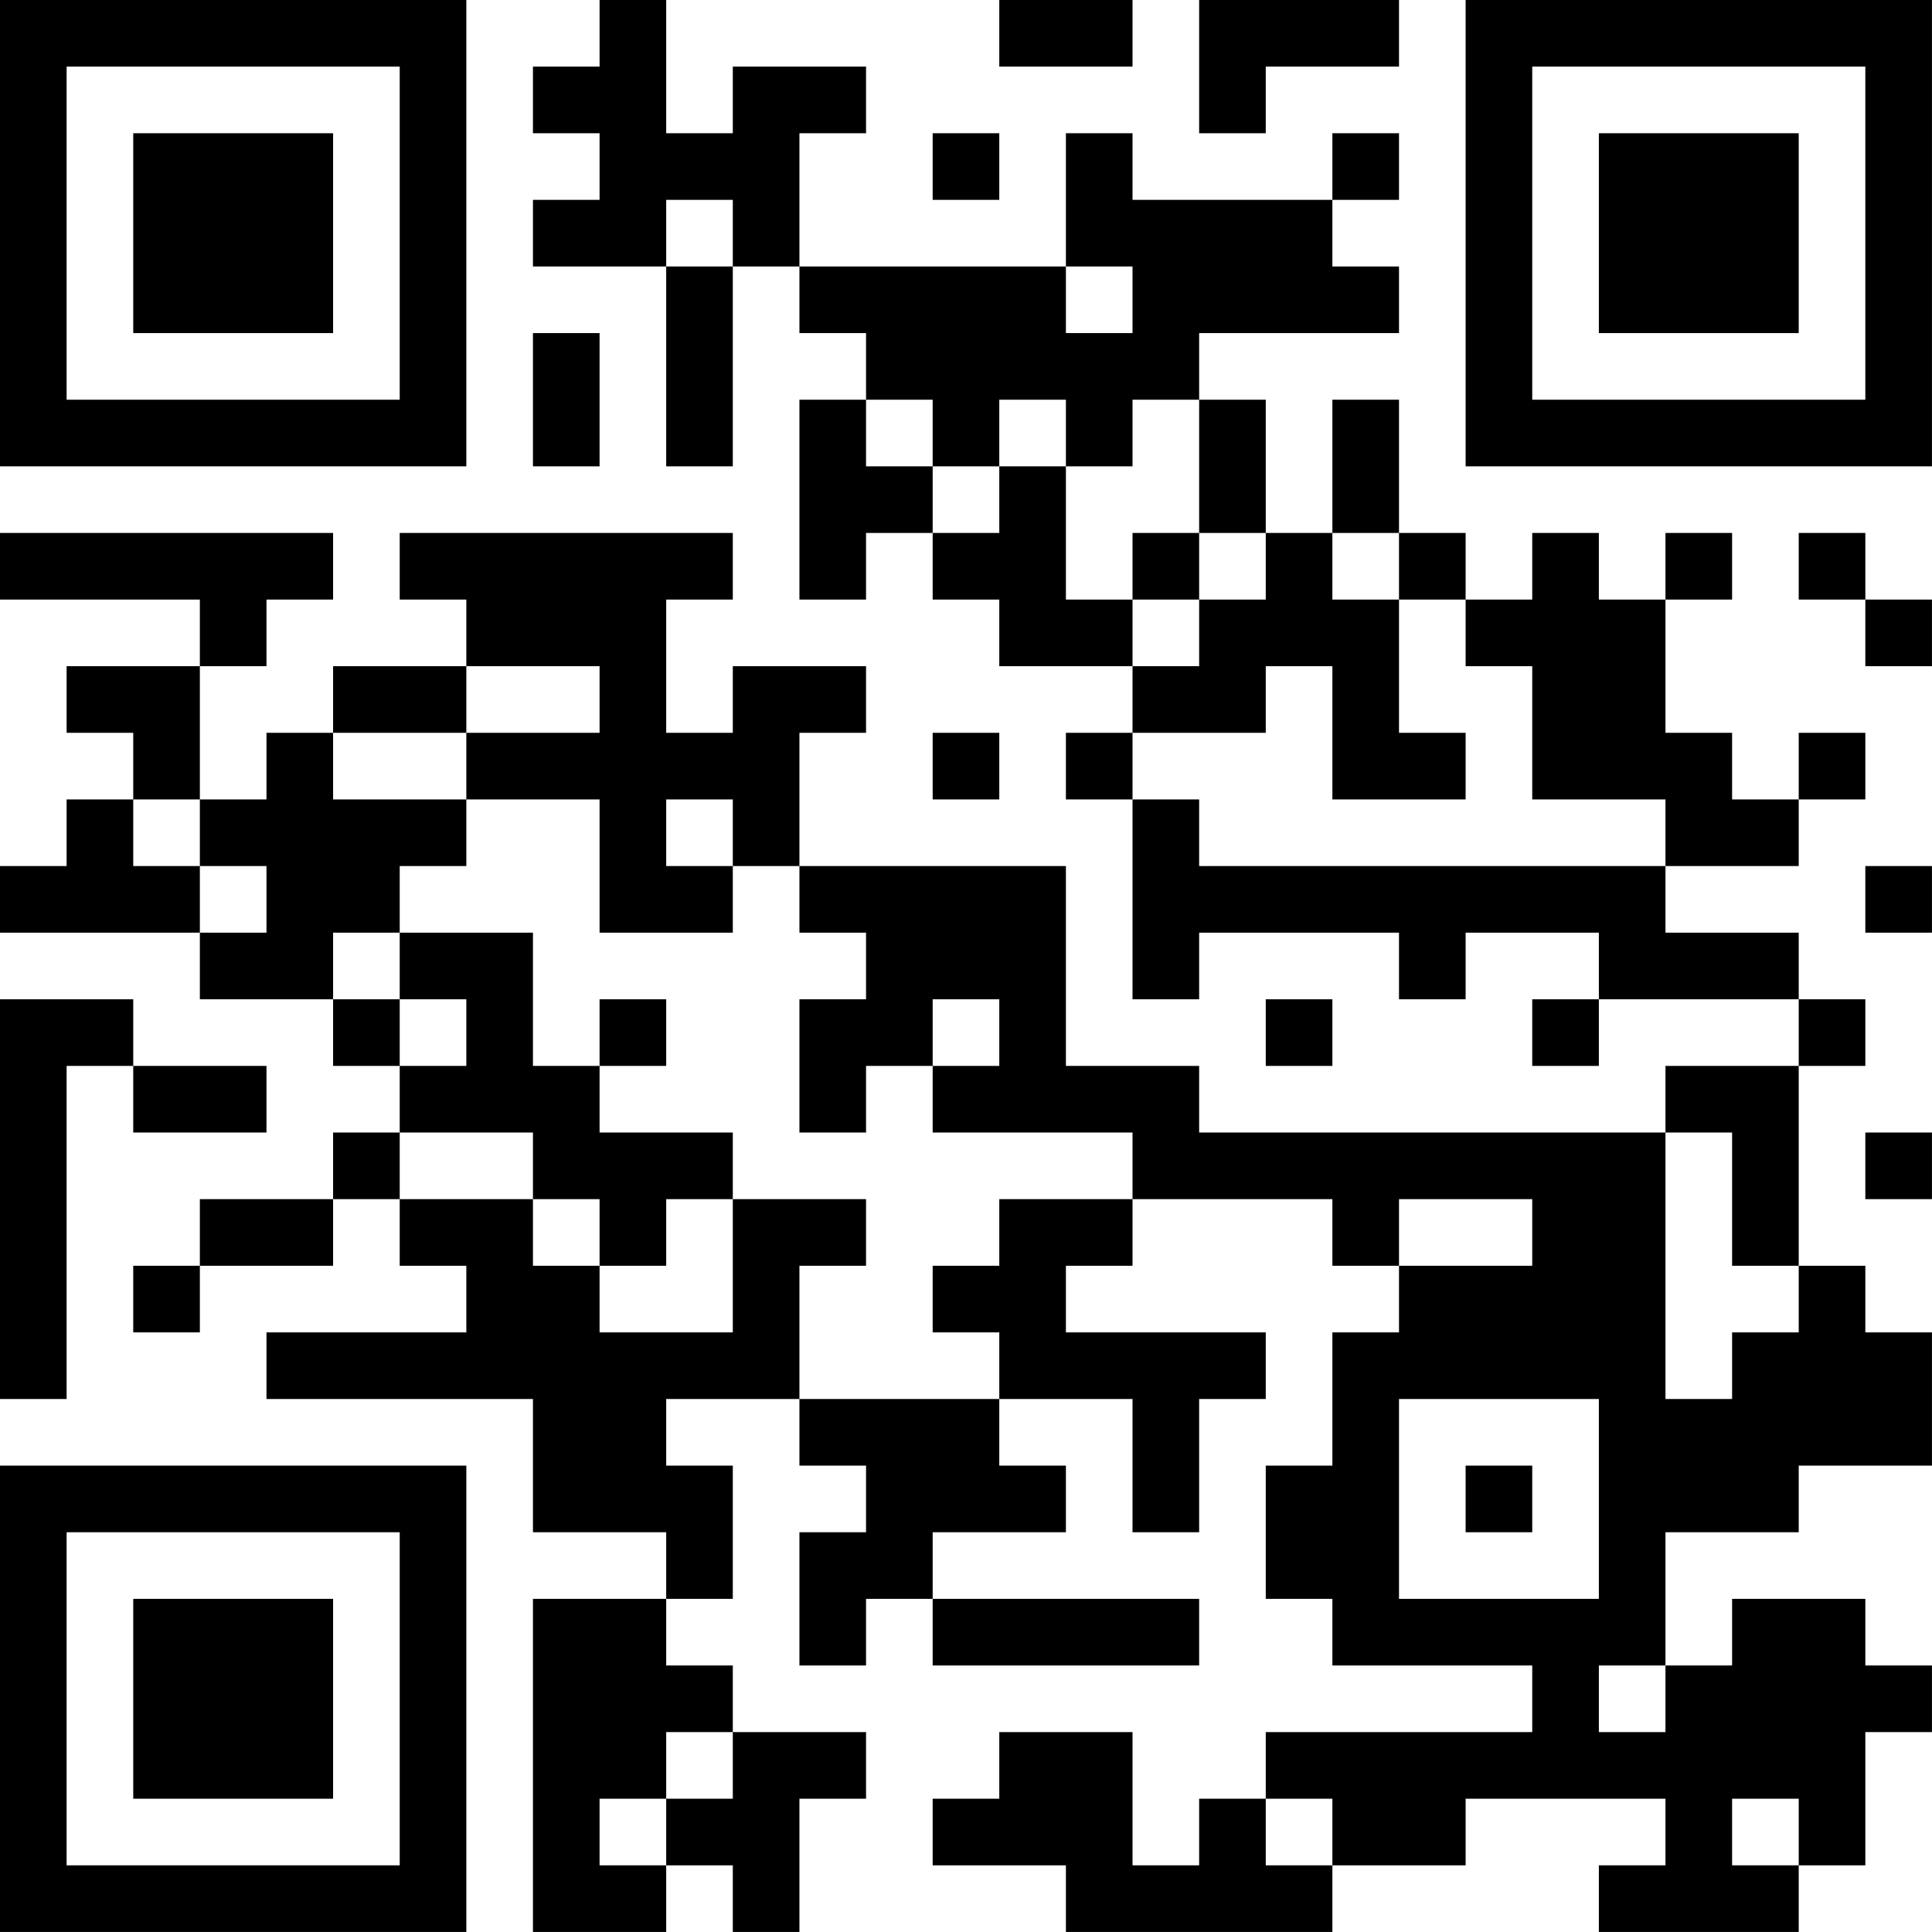
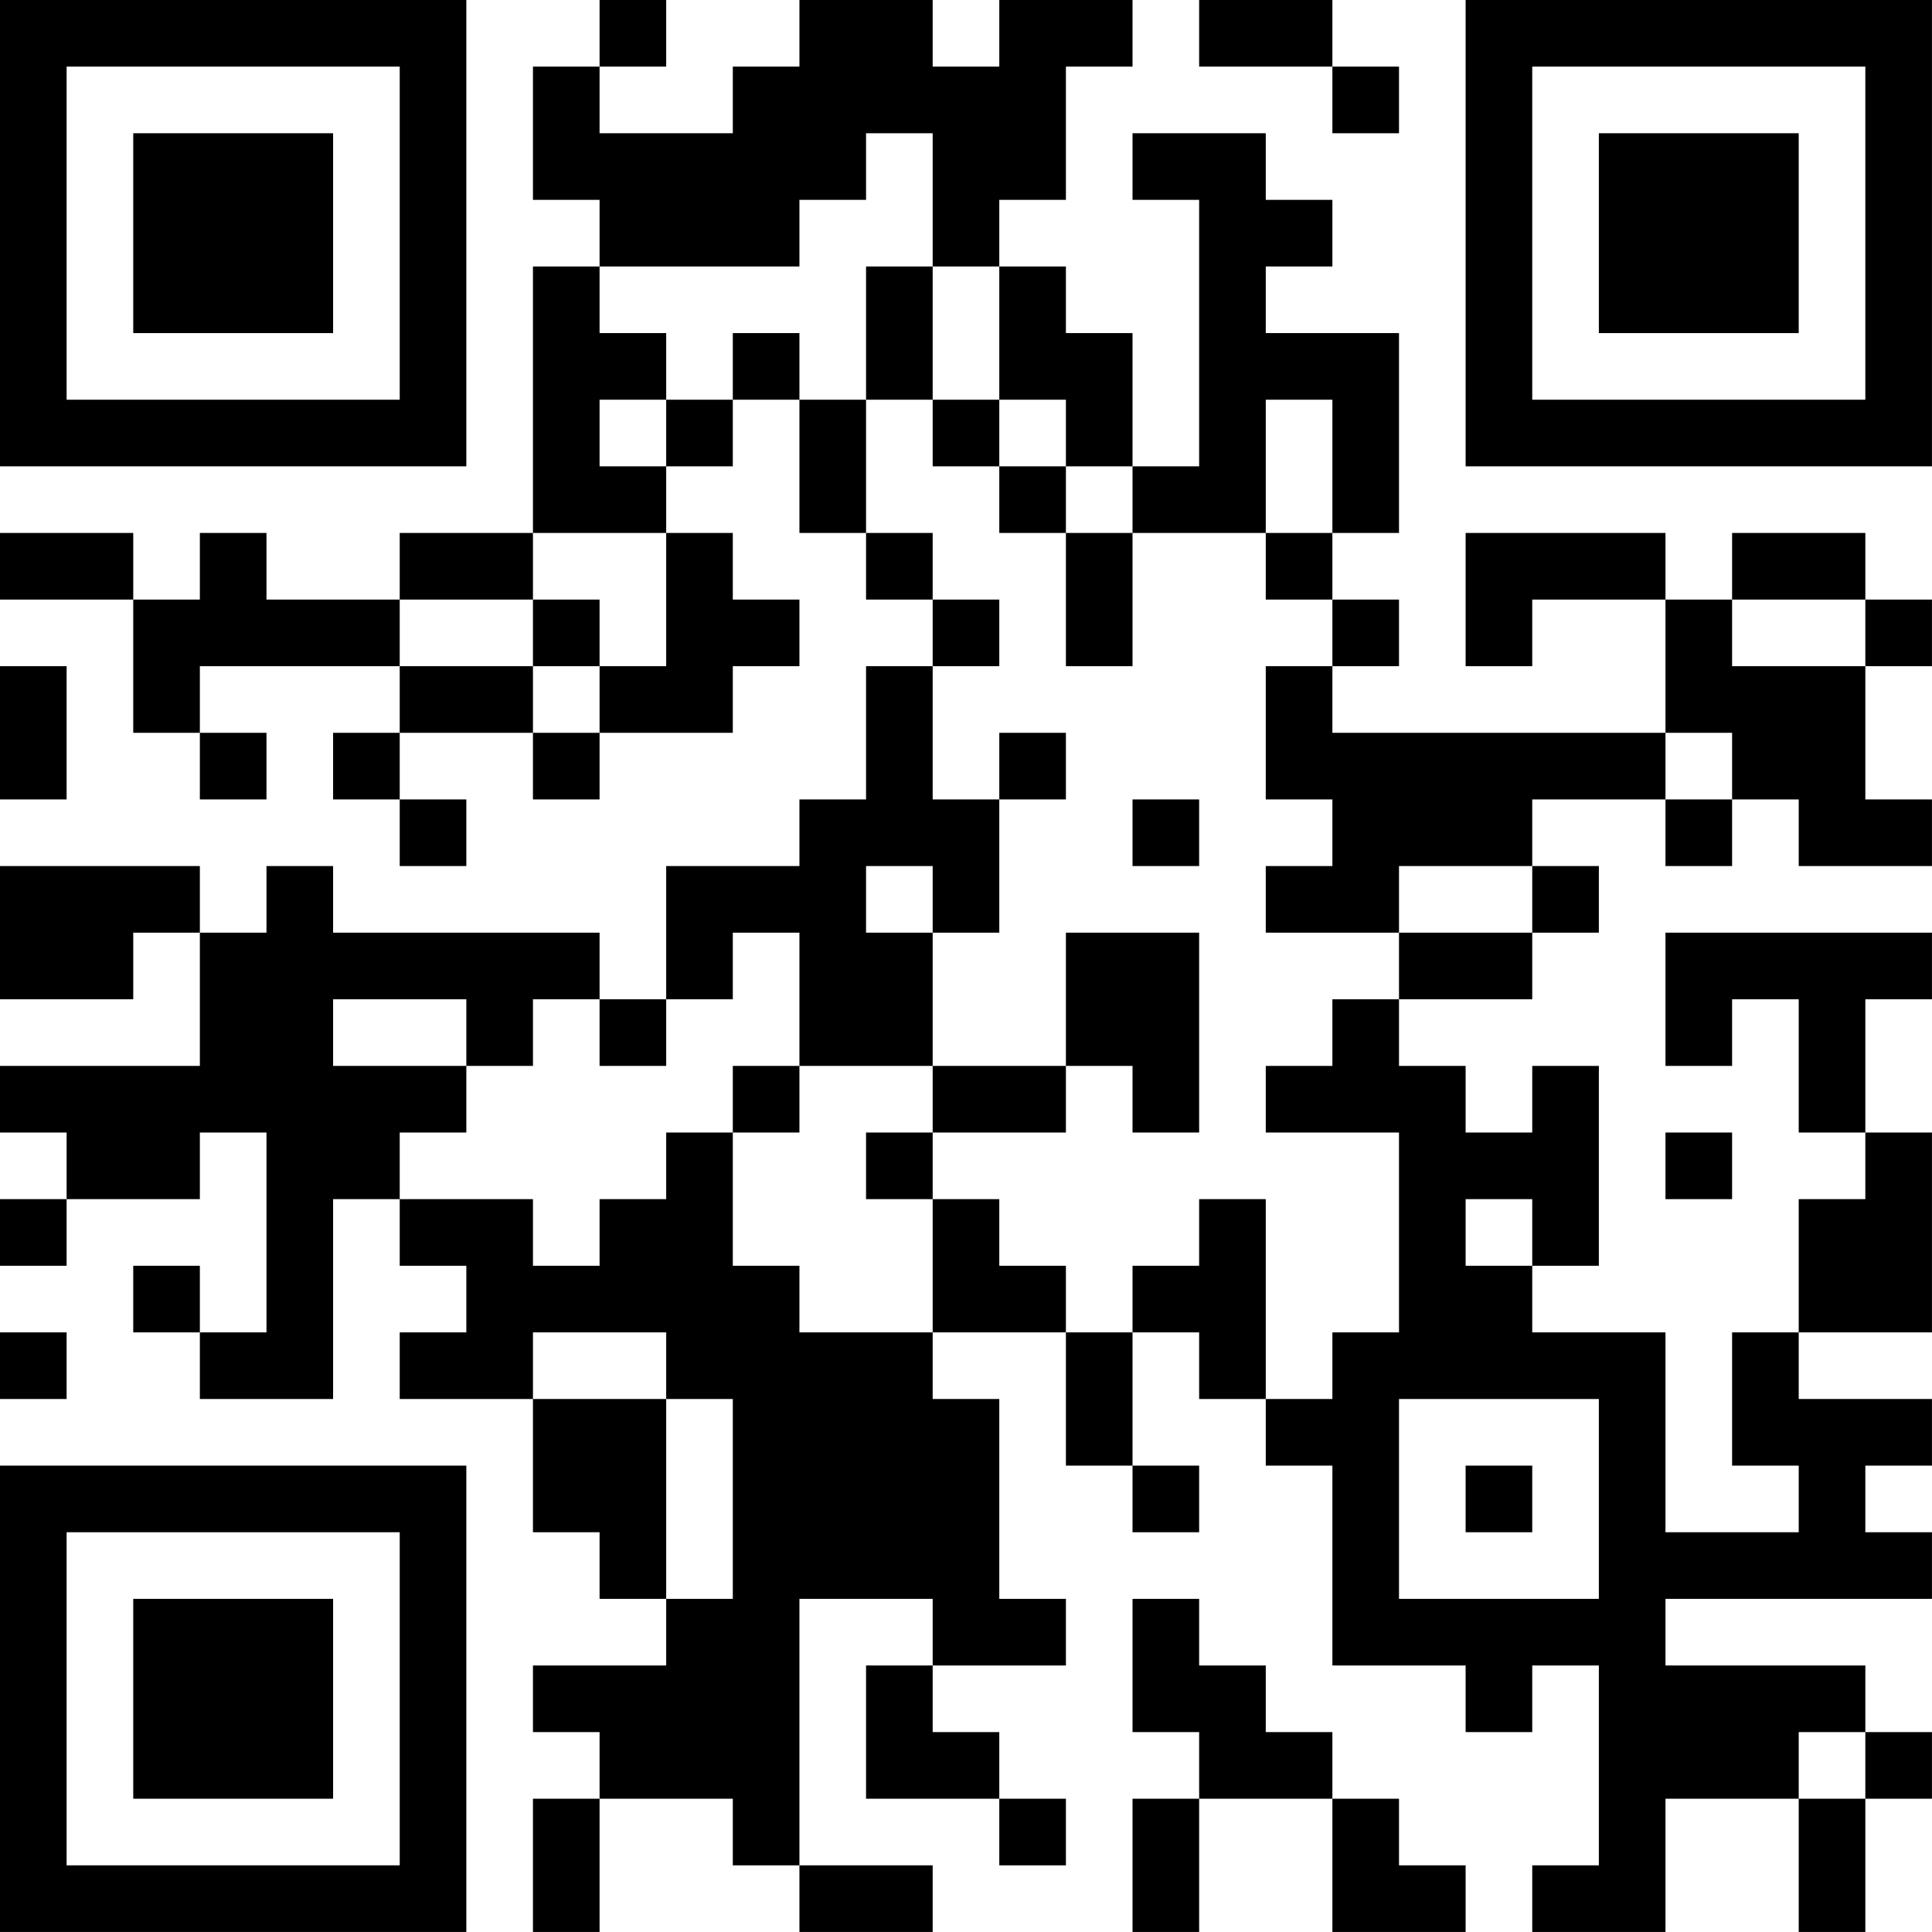
<svg xmlns="http://www.w3.org/2000/svg" version="1.1" width="500" height="500" viewBox="0 0 500 500">
  <rect x="0" y="0" width="500" height="500" fill="#ffffff" />
  <g transform="scale(17.241)">
    <g transform="translate(0,0)">
-       <path fill-rule="evenodd" d="M9 0L9 1L8 1L8 2L9 2L9 3L8 3L8 4L10 4L10 7L11 7L11 4L12 4L12 5L13 5L13 6L12 6L12 9L13 9L13 8L14 8L14 9L15 9L15 10L17 10L17 11L16 11L16 12L17 12L17 15L18 15L18 14L21 14L21 15L22 15L22 14L24 14L24 15L23 15L23 16L24 16L24 15L27 15L27 16L25 16L25 17L18 17L18 16L16 16L16 13L12 13L12 11L13 11L13 10L11 10L11 11L10 11L10 9L11 9L11 8L6 8L6 9L7 9L7 10L5 10L5 11L4 11L4 12L3 12L3 10L4 10L4 9L5 9L5 8L0 8L0 9L3 9L3 10L1 10L1 11L2 11L2 12L1 12L1 13L0 13L0 14L3 14L3 15L5 15L5 16L6 16L6 17L5 17L5 18L3 18L3 19L2 19L2 20L3 20L3 19L5 19L5 18L6 18L6 19L7 19L7 20L4 20L4 21L8 21L8 23L10 23L10 24L8 24L8 29L10 29L10 28L11 28L11 29L12 29L12 27L13 27L13 26L11 26L11 25L10 25L10 24L11 24L11 22L10 22L10 21L12 21L12 22L13 22L13 23L12 23L12 25L13 25L13 24L14 24L14 25L18 25L18 24L14 24L14 23L16 23L16 22L15 22L15 21L17 21L17 23L18 23L18 21L19 21L19 20L16 20L16 19L17 19L17 18L20 18L20 19L21 19L21 20L20 20L20 22L19 22L19 24L20 24L20 25L23 25L23 26L19 26L19 27L18 27L18 28L17 28L17 26L15 26L15 27L14 27L14 28L16 28L16 29L20 29L20 28L22 28L22 27L25 27L25 28L24 28L24 29L27 29L27 28L28 28L28 26L29 26L29 25L28 25L28 24L26 24L26 25L25 25L25 23L27 23L27 22L29 22L29 20L28 20L28 19L27 19L27 16L28 16L28 15L27 15L27 14L25 14L25 13L27 13L27 12L28 12L28 11L27 11L27 12L26 12L26 11L25 11L25 9L26 9L26 8L25 8L25 9L24 9L24 8L23 8L23 9L22 9L22 8L21 8L21 6L20 6L20 8L19 8L19 6L18 6L18 5L21 5L21 4L20 4L20 3L21 3L21 2L20 2L20 3L17 3L17 2L16 2L16 4L12 4L12 2L13 2L13 1L11 1L11 2L10 2L10 0ZM15 0L15 1L17 1L17 0ZM18 0L18 2L19 2L19 1L21 1L21 0ZM14 2L14 3L15 3L15 2ZM10 3L10 4L11 4L11 3ZM16 4L16 5L17 5L17 4ZM8 5L8 7L9 7L9 5ZM13 6L13 7L14 7L14 8L15 8L15 7L16 7L16 9L17 9L17 10L18 10L18 9L19 9L19 8L18 8L18 6L17 6L17 7L16 7L16 6L15 6L15 7L14 7L14 6ZM17 8L17 9L18 9L18 8ZM20 8L20 9L21 9L21 11L22 11L22 12L20 12L20 10L19 10L19 11L17 11L17 12L18 12L18 13L25 13L25 12L23 12L23 10L22 10L22 9L21 9L21 8ZM27 8L27 9L28 9L28 10L29 10L29 9L28 9L28 8ZM7 10L7 11L5 11L5 12L7 12L7 13L6 13L6 14L5 14L5 15L6 15L6 16L7 16L7 15L6 15L6 14L8 14L8 16L9 16L9 17L11 17L11 18L10 18L10 19L9 19L9 18L8 18L8 17L6 17L6 18L8 18L8 19L9 19L9 20L11 20L11 18L13 18L13 19L12 19L12 21L15 21L15 20L14 20L14 19L15 19L15 18L17 18L17 17L14 17L14 16L15 16L15 15L14 15L14 16L13 16L13 17L12 17L12 15L13 15L13 14L12 14L12 13L11 13L11 12L10 12L10 13L11 13L11 14L9 14L9 12L7 12L7 11L9 11L9 10ZM14 11L14 12L15 12L15 11ZM2 12L2 13L3 13L3 14L4 14L4 13L3 13L3 12ZM28 13L28 14L29 14L29 13ZM0 15L0 21L1 21L1 16L2 16L2 17L4 17L4 16L2 16L2 15ZM9 15L9 16L10 16L10 15ZM19 15L19 16L20 16L20 15ZM25 17L25 21L26 21L26 20L27 20L27 19L26 19L26 17ZM28 17L28 18L29 18L29 17ZM21 18L21 19L23 19L23 18ZM21 21L21 24L24 24L24 21ZM22 22L22 23L23 23L23 22ZM24 25L24 26L25 26L25 25ZM10 26L10 27L9 27L9 28L10 28L10 27L11 27L11 26ZM19 27L19 28L20 28L20 27ZM26 27L26 28L27 28L27 27ZM0 0L0 7L7 7L7 0ZM1 1L1 6L6 6L6 1ZM2 2L2 5L5 5L5 2ZM22 0L22 7L29 7L29 0ZM23 1L23 6L28 6L28 1ZM24 2L24 5L27 5L27 2ZM0 22L0 29L7 29L7 22ZM1 23L1 28L6 28L6 23ZM2 24L2 27L5 27L5 24Z" fill="#000000" />
+       <path fill-rule="evenodd" d="M9 0L9 1L8 1L8 3L9 3L9 4L8 4L8 8L6 8L6 9L4 9L4 8L3 8L3 9L2 9L2 8L0 8L0 9L2 9L2 11L3 11L3 12L4 12L4 11L3 11L3 10L6 10L6 11L5 11L5 12L6 12L6 13L7 13L7 12L6 12L6 11L8 11L8 12L9 12L9 11L11 11L11 10L12 10L12 9L11 9L11 8L10 8L10 7L11 7L11 6L12 6L12 8L13 8L13 9L14 9L14 10L13 10L13 12L12 12L12 13L10 13L10 15L9 15L9 14L5 14L5 13L4 13L4 14L3 14L3 13L0 13L0 15L2 15L2 14L3 14L3 16L0 16L0 17L1 17L1 18L0 18L0 19L1 19L1 18L3 18L3 17L4 17L4 20L3 20L3 19L2 19L2 20L3 20L3 21L5 21L5 18L6 18L6 19L7 19L7 20L6 20L6 21L8 21L8 23L9 23L9 24L10 24L10 25L8 25L8 26L9 26L9 27L8 27L8 29L9 29L9 27L11 27L11 28L12 28L12 29L14 29L14 28L12 28L12 24L14 24L14 25L13 25L13 27L15 27L15 28L16 28L16 27L15 27L15 26L14 26L14 25L16 25L16 24L15 24L15 21L14 21L14 20L16 20L16 22L17 22L17 23L18 23L18 22L17 22L17 20L18 20L18 21L19 21L19 22L20 22L20 25L22 25L22 26L23 26L23 25L24 25L24 28L23 28L23 29L25 29L25 27L27 27L27 29L28 29L28 27L29 27L29 26L28 26L28 25L25 25L25 24L29 24L29 23L28 23L28 22L29 22L29 21L27 21L27 20L29 20L29 17L28 17L28 15L29 15L29 14L25 14L25 16L26 16L26 15L27 15L27 17L28 17L28 18L27 18L27 20L26 20L26 22L27 22L27 23L25 23L25 20L23 20L23 19L24 19L24 16L23 16L23 17L22 17L22 16L21 16L21 15L23 15L23 14L24 14L24 13L23 13L23 12L25 12L25 13L26 13L26 12L27 12L27 13L29 13L29 12L28 12L28 10L29 10L29 9L28 9L28 8L26 8L26 9L25 9L25 8L22 8L22 10L23 10L23 9L25 9L25 11L20 11L20 10L21 10L21 9L20 9L20 8L21 8L21 5L19 5L19 4L20 4L20 3L19 3L19 2L17 2L17 3L18 3L18 7L17 7L17 5L16 5L16 4L15 4L15 3L16 3L16 1L17 1L17 0L15 0L15 1L14 1L14 0L12 0L12 1L11 1L11 2L9 2L9 1L10 1L10 0ZM18 0L18 1L20 1L20 2L21 2L21 1L20 1L20 0ZM13 2L13 3L12 3L12 4L9 4L9 5L10 5L10 6L9 6L9 7L10 7L10 6L11 6L11 5L12 5L12 6L13 6L13 8L14 8L14 9L15 9L15 10L14 10L14 12L15 12L15 14L14 14L14 13L13 13L13 14L14 14L14 16L12 16L12 14L11 14L11 15L10 15L10 16L9 16L9 15L8 15L8 16L7 16L7 15L5 15L5 16L7 16L7 17L6 17L6 18L8 18L8 19L9 19L9 18L10 18L10 17L11 17L11 19L12 19L12 20L14 20L14 18L15 18L15 19L16 19L16 20L17 20L17 19L18 19L18 18L19 18L19 21L20 21L20 20L21 20L21 17L19 17L19 16L20 16L20 15L21 15L21 14L23 14L23 13L21 13L21 14L19 14L19 13L20 13L20 12L19 12L19 10L20 10L20 9L19 9L19 8L20 8L20 6L19 6L19 8L17 8L17 7L16 7L16 6L15 6L15 4L14 4L14 2ZM13 4L13 6L14 6L14 7L15 7L15 8L16 8L16 10L17 10L17 8L16 8L16 7L15 7L15 6L14 6L14 4ZM8 8L8 9L6 9L6 10L8 10L8 11L9 11L9 10L10 10L10 8ZM8 9L8 10L9 10L9 9ZM26 9L26 10L28 10L28 9ZM0 10L0 12L1 12L1 10ZM15 11L15 12L16 12L16 11ZM25 11L25 12L26 12L26 11ZM17 12L17 13L18 13L18 12ZM16 14L16 16L14 16L14 17L13 17L13 18L14 18L14 17L16 17L16 16L17 16L17 17L18 17L18 14ZM11 16L11 17L12 17L12 16ZM25 17L25 18L26 18L26 17ZM22 18L22 19L23 19L23 18ZM0 20L0 21L1 21L1 20ZM8 20L8 21L10 21L10 24L11 24L11 21L10 21L10 20ZM21 21L21 24L24 24L24 21ZM22 22L22 23L23 23L23 22ZM17 24L17 26L18 26L18 27L17 27L17 29L18 29L18 27L20 27L20 29L22 29L22 28L21 28L21 27L20 27L20 26L19 26L19 25L18 25L18 24ZM27 26L27 27L28 27L28 26ZM0 0L0 7L7 7L7 0ZM1 1L1 6L6 6L6 1ZM2 2L2 5L5 5L5 2ZM22 0L22 7L29 7L29 0ZM23 1L23 6L28 6L28 1ZM24 2L24 5L27 5L27 2ZM0 22L0 29L7 29L7 22ZM1 23L1 28L6 28L6 23ZM2 24L2 27L5 27L5 24Z" fill="#000000" />
    </g>
  </g>
</svg>
